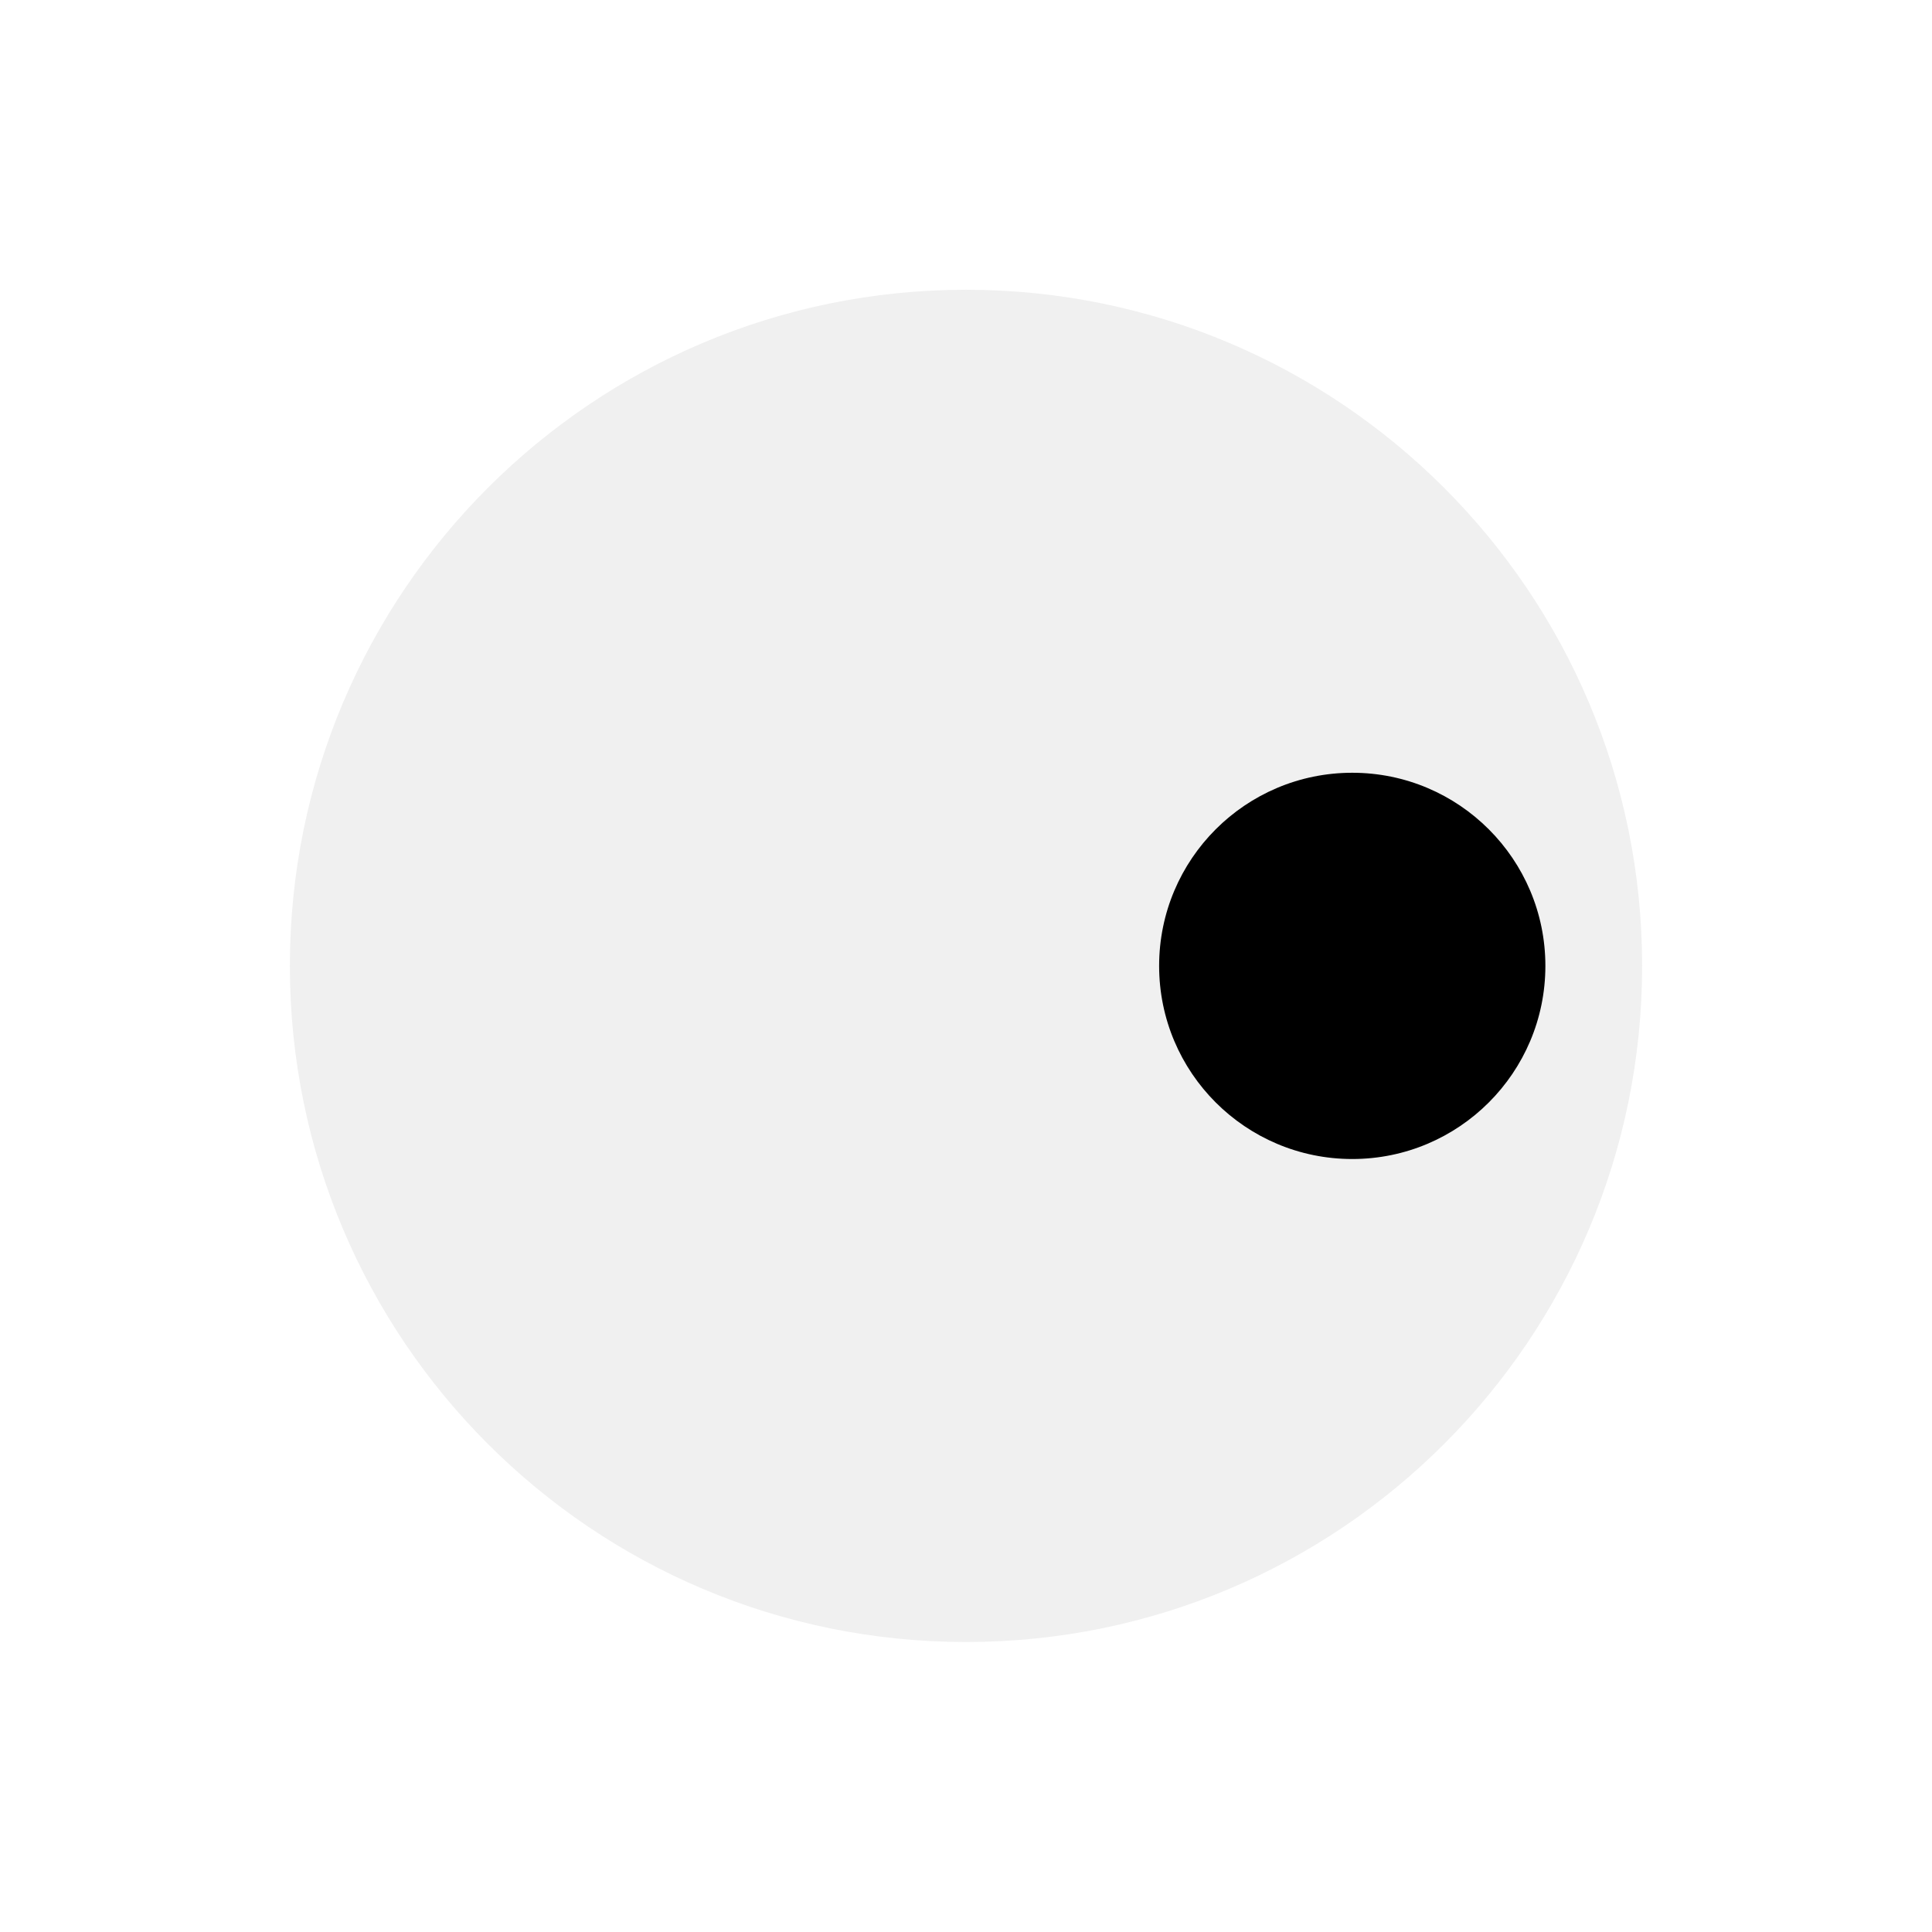
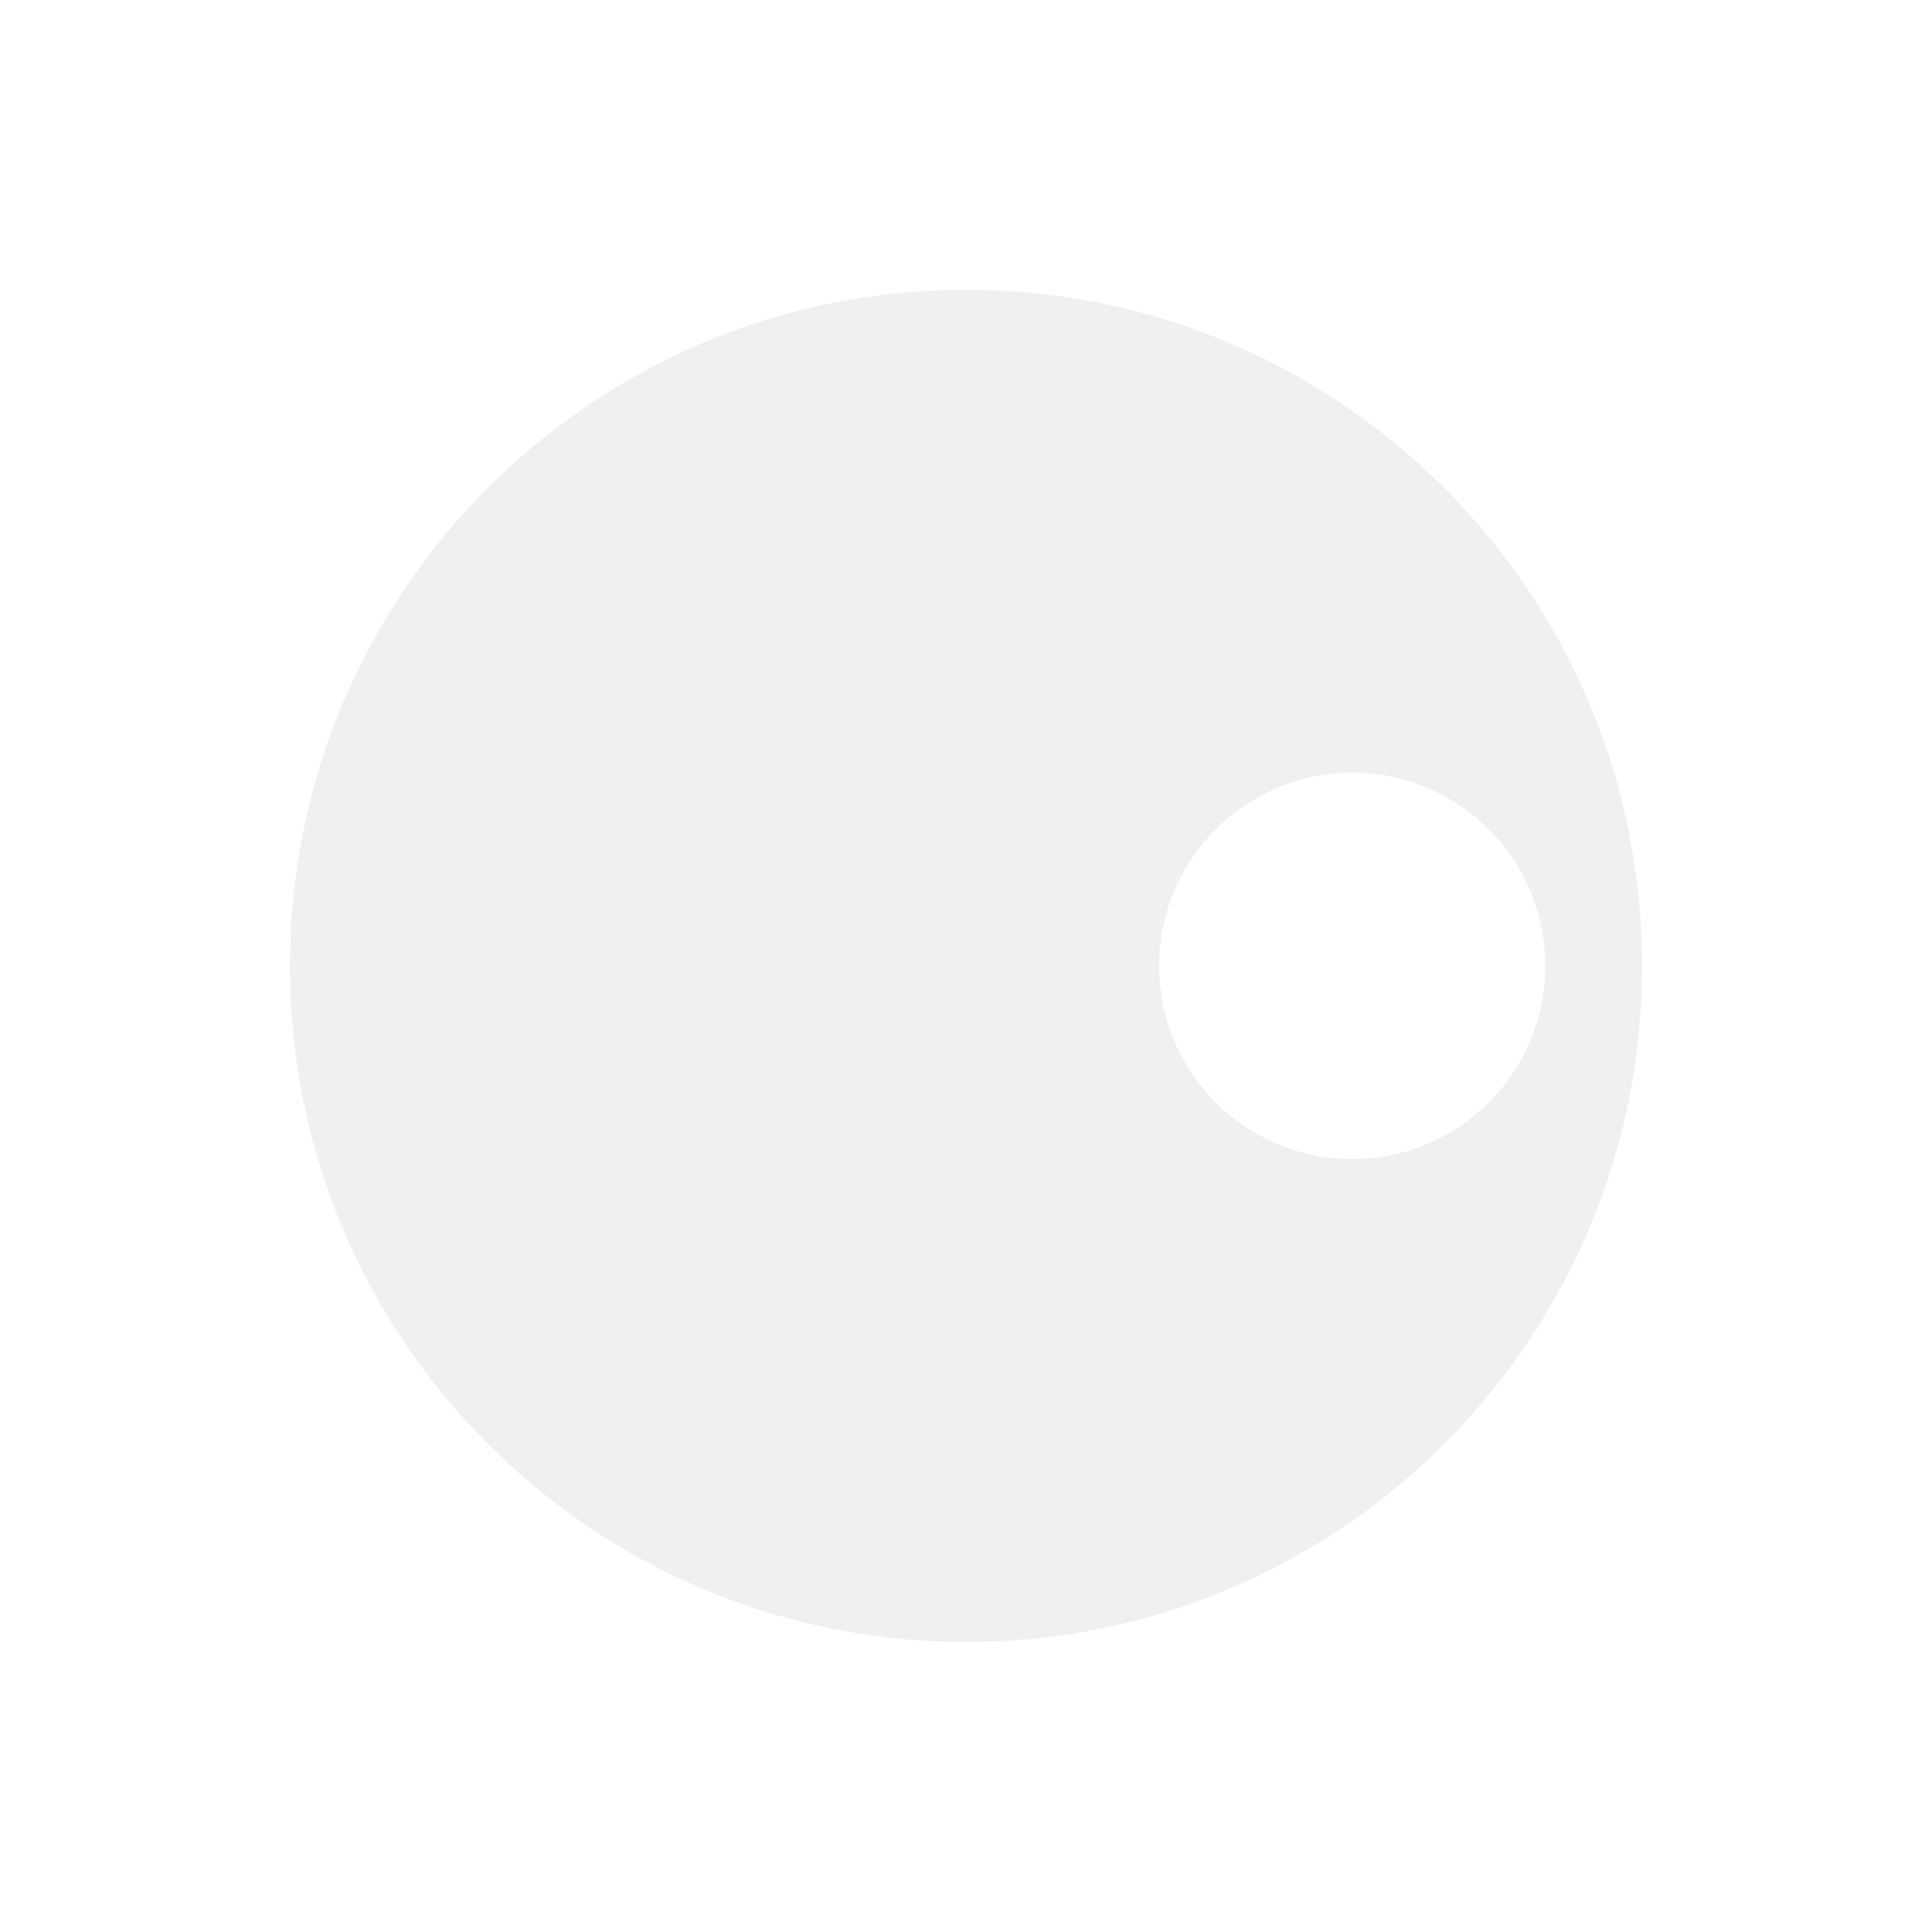
<svg xmlns="http://www.w3.org/2000/svg" width="20" height="20" viewBox="0 0 5.292 5.292" version="1.1" id="svg8">
  <defs id="defs2" />
  <g id="layer1" transform="translate(0,-291.7083)">
    <g id="ForwardPlayback">
-       <ellipse style="fill:#f0f0f0;fill-opacity:1;stroke-width:0.265" id="path222" cx="294.354" cy="-2.646" rx="1.852" ry="1.852" transform="rotate(90)" />
-       <circle style="fill:#000000;fill-opacity:1;stroke-width:0.265" id="path535" cx="294.354" cy="-3.704" r="0.529" transform="rotate(90)" />
+       <path id="path222" style="fill:#f0f0f0;fill-opacity:1;stroke-width:0.265" d="M 292.502 -2.646 A 1.852 1.852 0 0 0 294.354 -0.794 A 1.852 1.852 0 0 0 296.206 -2.646 A 1.852 1.852 0 0 0 294.354 -4.498 A 1.852 1.852 0 0 0 292.502 -2.646 z M 293.825 -3.704 A 0.529 0.529 0 0 1 294.354 -4.233 A 0.529 0.529 0 0 1 294.883 -3.704 A 0.529 0.529 0 0 1 294.354 -3.175 A 0.529 0.529 0 0 1 293.825 -3.704 z " transform="rotate(90)" />
    </g>
  </g>
</svg>
